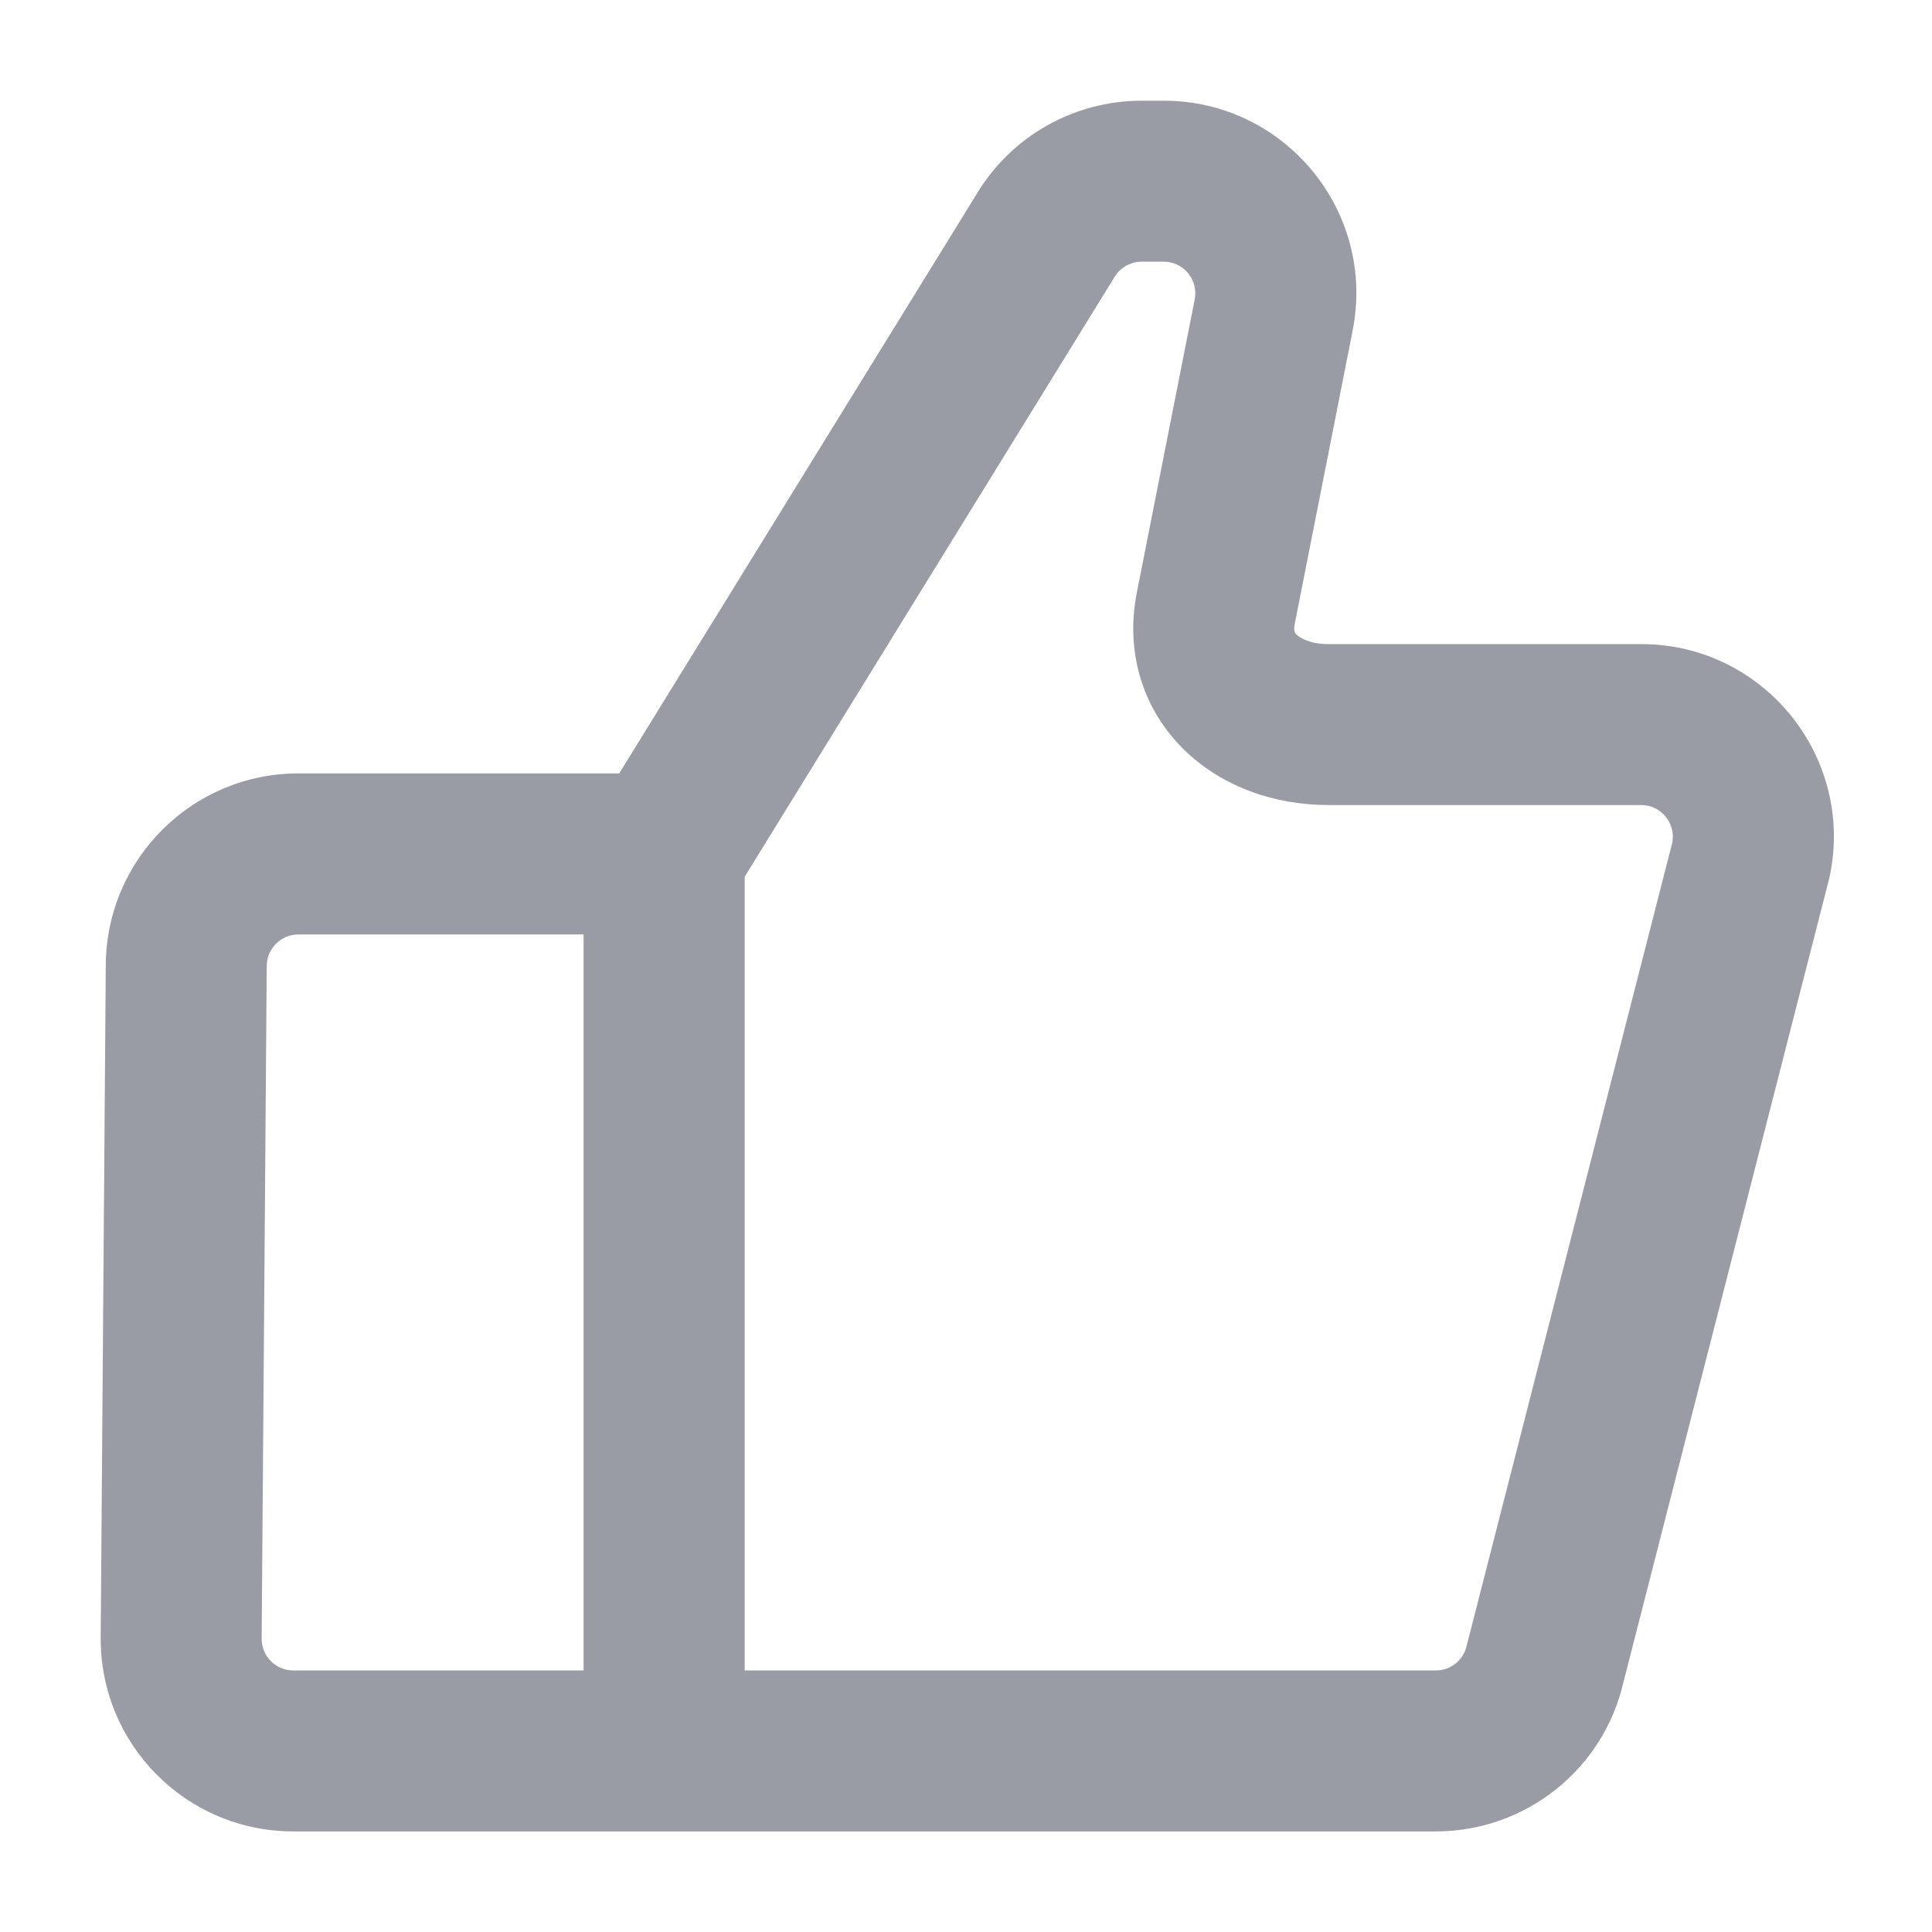
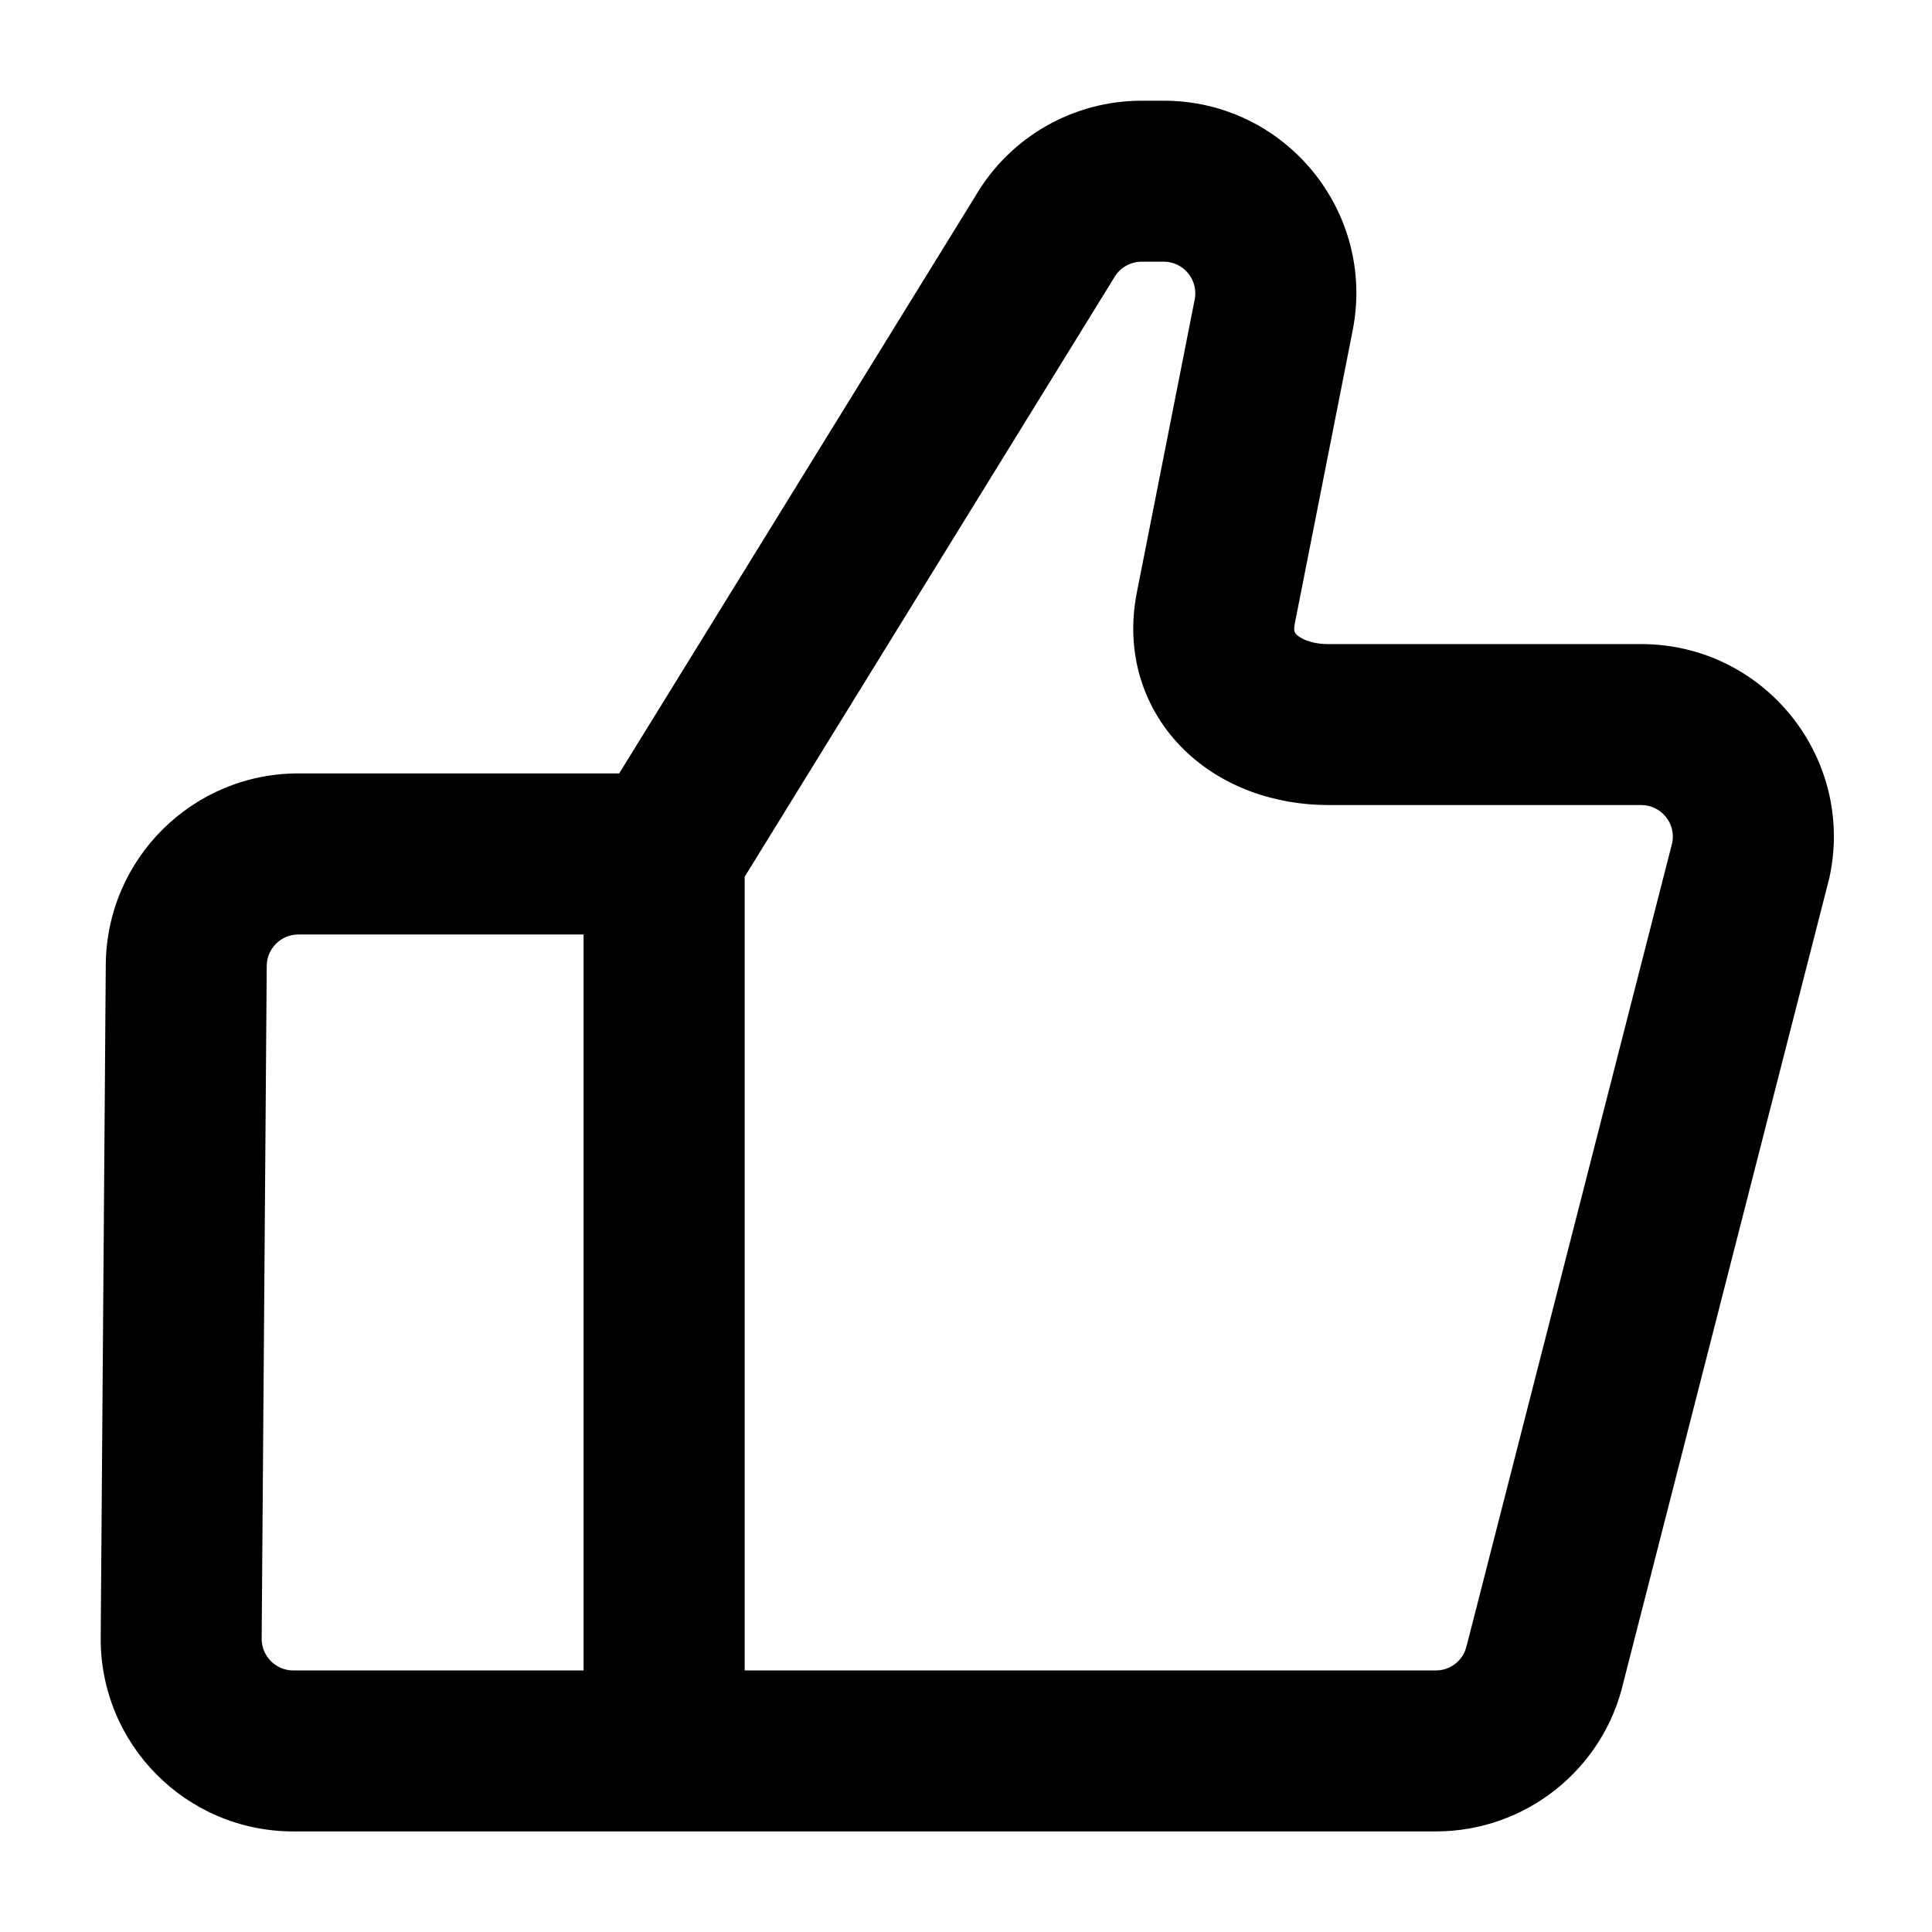
- <svg xmlns="http://www.w3.org/2000/svg" width="16" height="16" viewBox="0 0 16 16" fill="none">
-   <path fill-rule="evenodd" clip-rule="evenodd" d="M9.455 2.167C9.362 2.167 9.275 2.217 9.228 2.297L9.224 2.304L6.167 7.261V13.834H11.891C12.014 13.834 12.12 13.749 12.146 13.629L12.149 13.619L13.849 6.979C13.88 6.818 13.757 6.667 13.591 6.667H11C10.566 6.667 10.127 6.522 9.807 6.21C9.471 5.882 9.315 5.412 9.415 4.906L9.894 2.48C9.926 2.318 9.802 2.167 9.637 2.167H9.455ZM4.833 13.834V7.739H2.471C2.327 7.739 2.21 7.855 2.209 7.999C2.209 7.999 2.209 7.999 2.209 7.999L2.167 13.57C2.166 13.715 2.283 13.834 2.429 13.834H4.833ZM5.128 6.405L8.082 1.617C8.368 1.132 8.89 0.834 9.455 0.834H9.637C10.642 0.834 11.397 1.752 11.202 2.738L10.723 5.164C10.714 5.207 10.72 5.227 10.721 5.231C10.723 5.236 10.726 5.244 10.738 5.256C10.766 5.283 10.849 5.334 11 5.334H13.591C14.612 5.334 15.37 6.279 15.149 7.275L15.146 7.286L13.445 13.93C13.279 14.654 12.634 15.167 11.891 15.167H2.429C1.543 15.167 0.827 14.446 0.834 13.56C0.834 13.56 0.834 13.56 0.834 13.56L0.876 7.989C0.883 7.112 1.595 6.405 2.471 6.405H5.128Z" fill="#9A9CA5" />
+ <svg xmlns="http://www.w3.org/2000/svg" width="16" height="16" viewBox="0 0 16 16">
+   <path d="M9.455 2.167C9.362 2.167 9.275 2.217 9.228 2.297L9.224 2.304L6.167 7.261V13.834H11.891C12.014 13.834 12.12 13.749 12.146 13.629L12.149 13.619L13.849 6.979C13.88 6.818 13.757 6.667 13.591 6.667H11C10.566 6.667 10.127 6.522 9.807 6.21C9.471 5.882 9.315 5.412 9.415 4.906L9.894 2.48C9.926 2.318 9.802 2.167 9.637 2.167H9.455ZM4.833 13.834V7.739H2.471C2.327 7.739 2.21 7.855 2.209 7.999C2.209 7.999 2.209 7.999 2.209 7.999L2.167 13.57C2.166 13.715 2.283 13.834 2.429 13.834H4.833ZM5.128 6.405L8.082 1.617C8.368 1.132 8.89 0.834 9.455 0.834H9.637C10.642 0.834 11.397 1.752 11.202 2.738L10.723 5.164C10.714 5.207 10.72 5.227 10.721 5.231C10.723 5.236 10.726 5.244 10.738 5.256C10.766 5.283 10.849 5.334 11 5.334H13.591C14.612 5.334 15.37 6.279 15.149 7.275L15.146 7.286L13.445 13.93C13.279 14.654 12.634 15.167 11.891 15.167H2.429C1.543 15.167 0.827 14.446 0.834 13.56C0.834 13.56 0.834 13.56 0.834 13.56L0.876 7.989C0.883 7.112 1.595 6.405 2.471 6.405H5.128Z" />
</svg>
